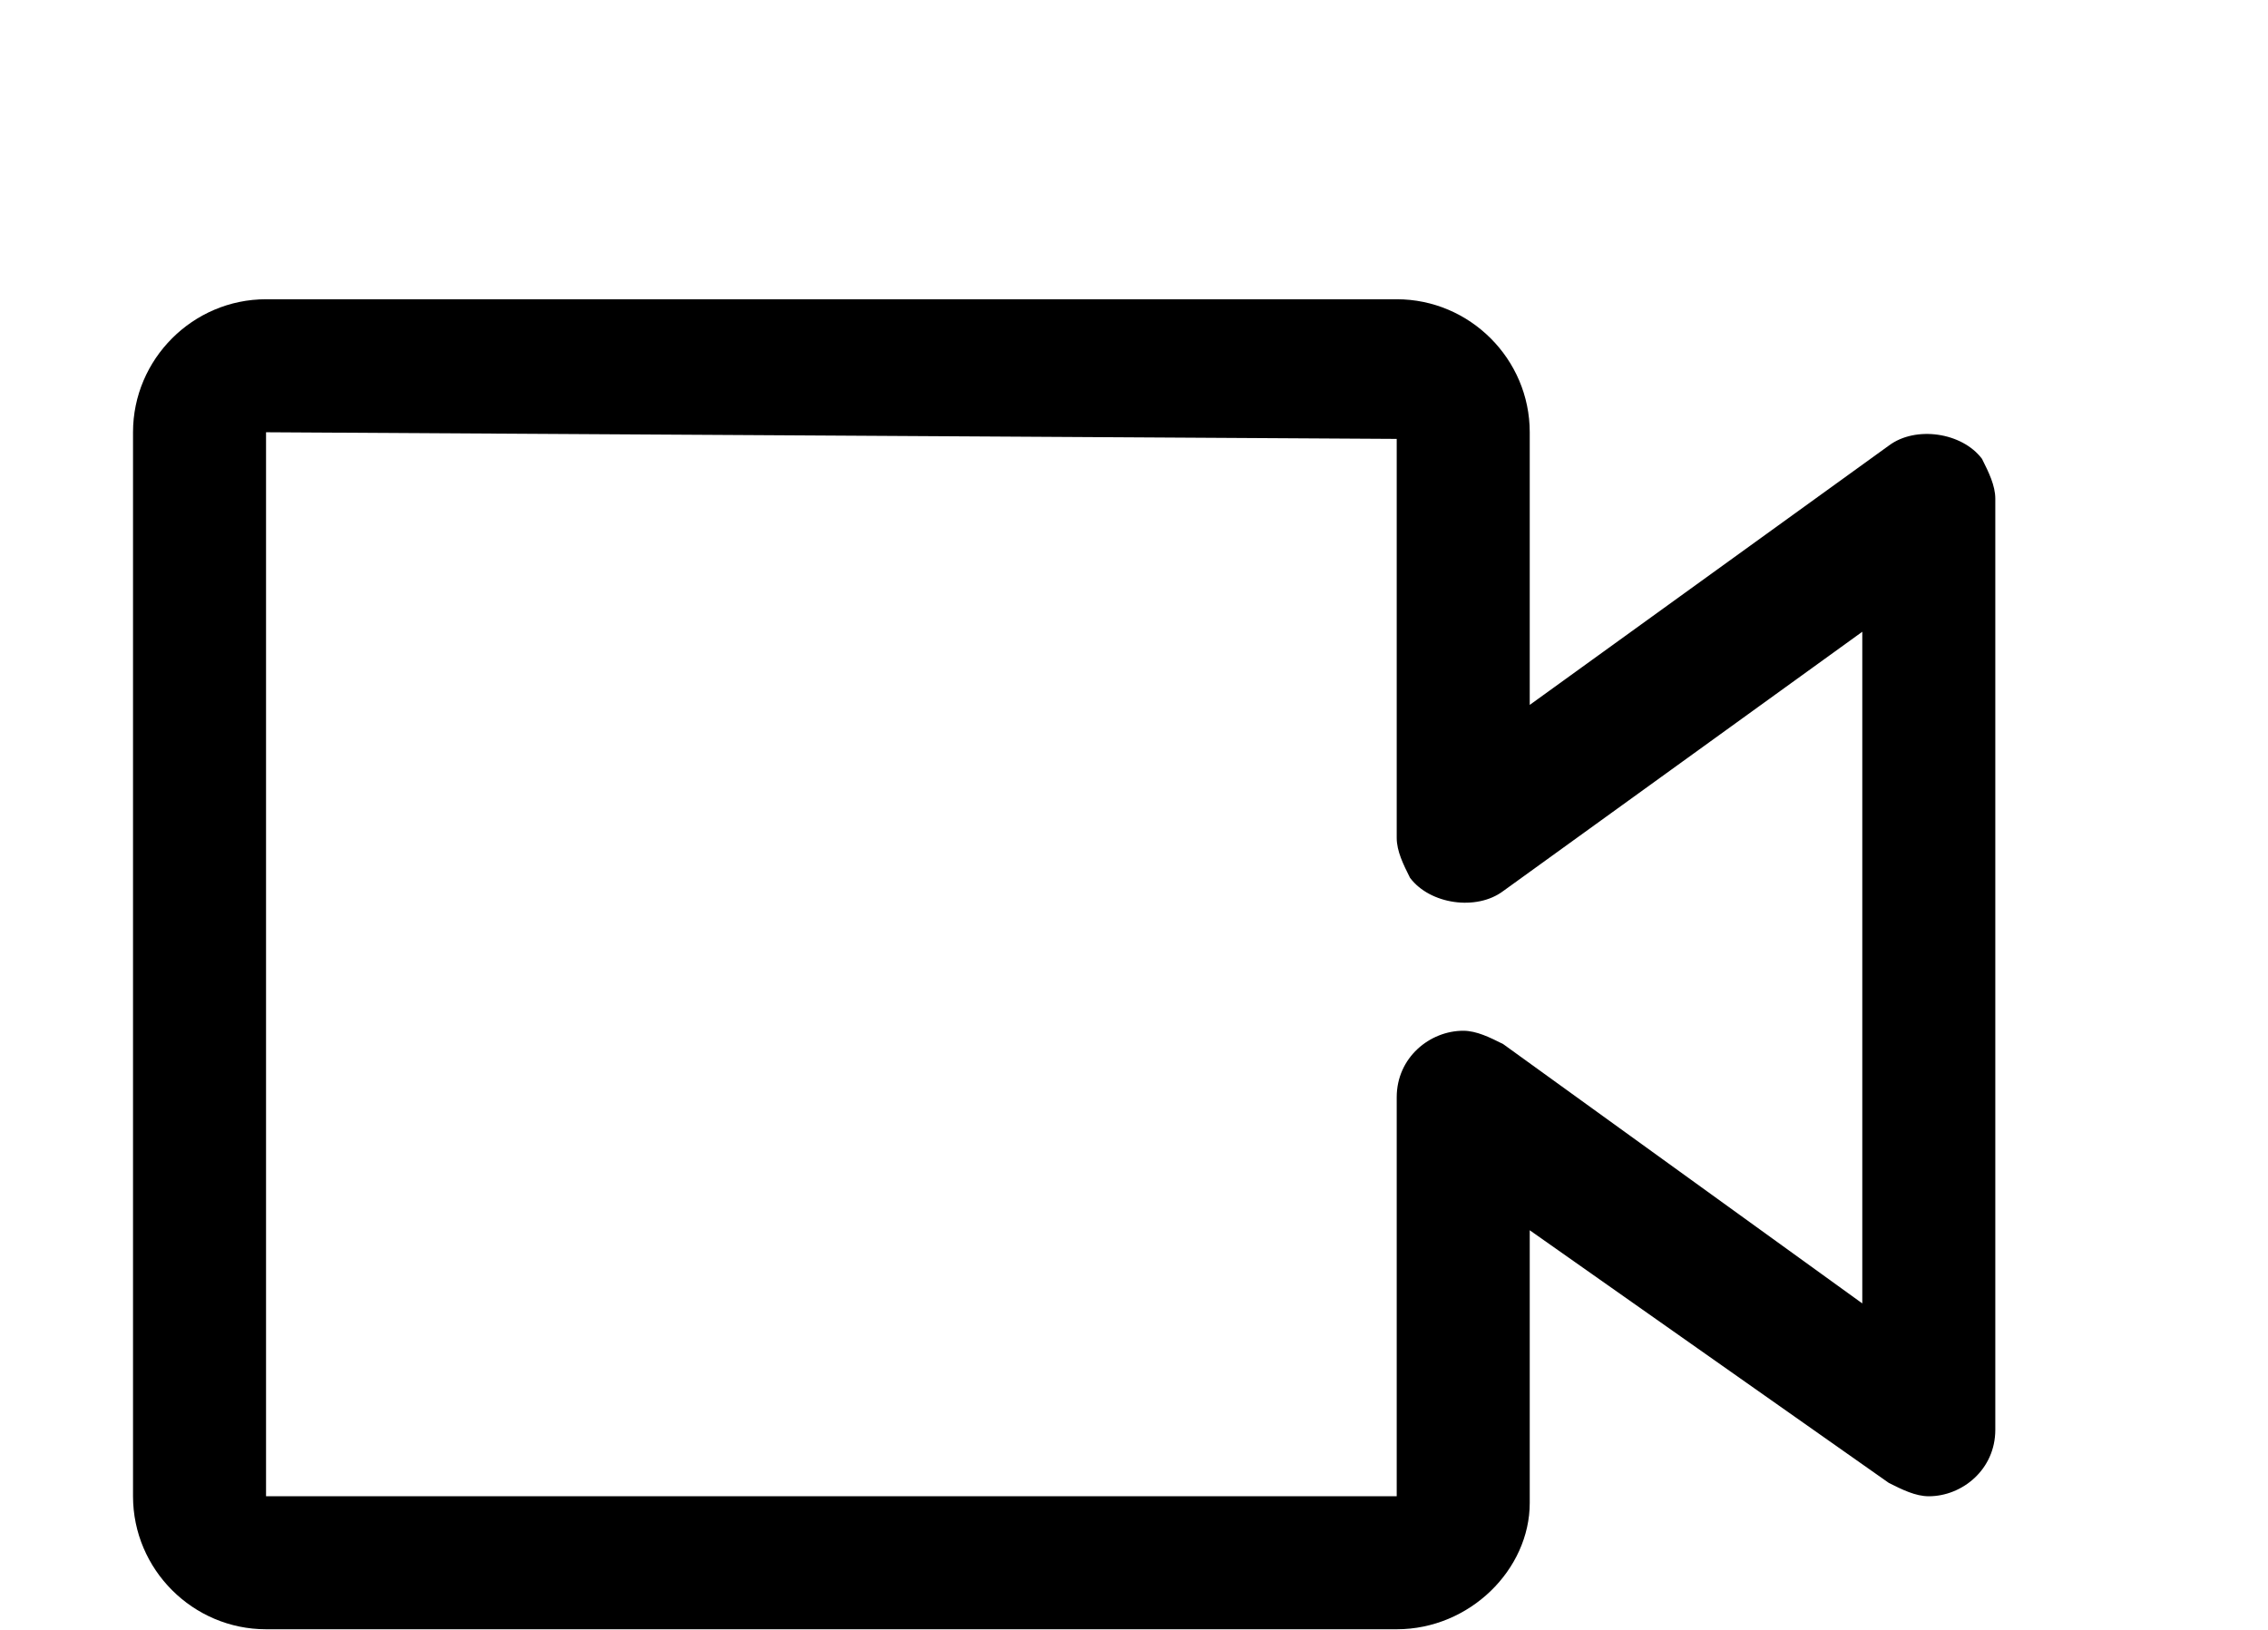
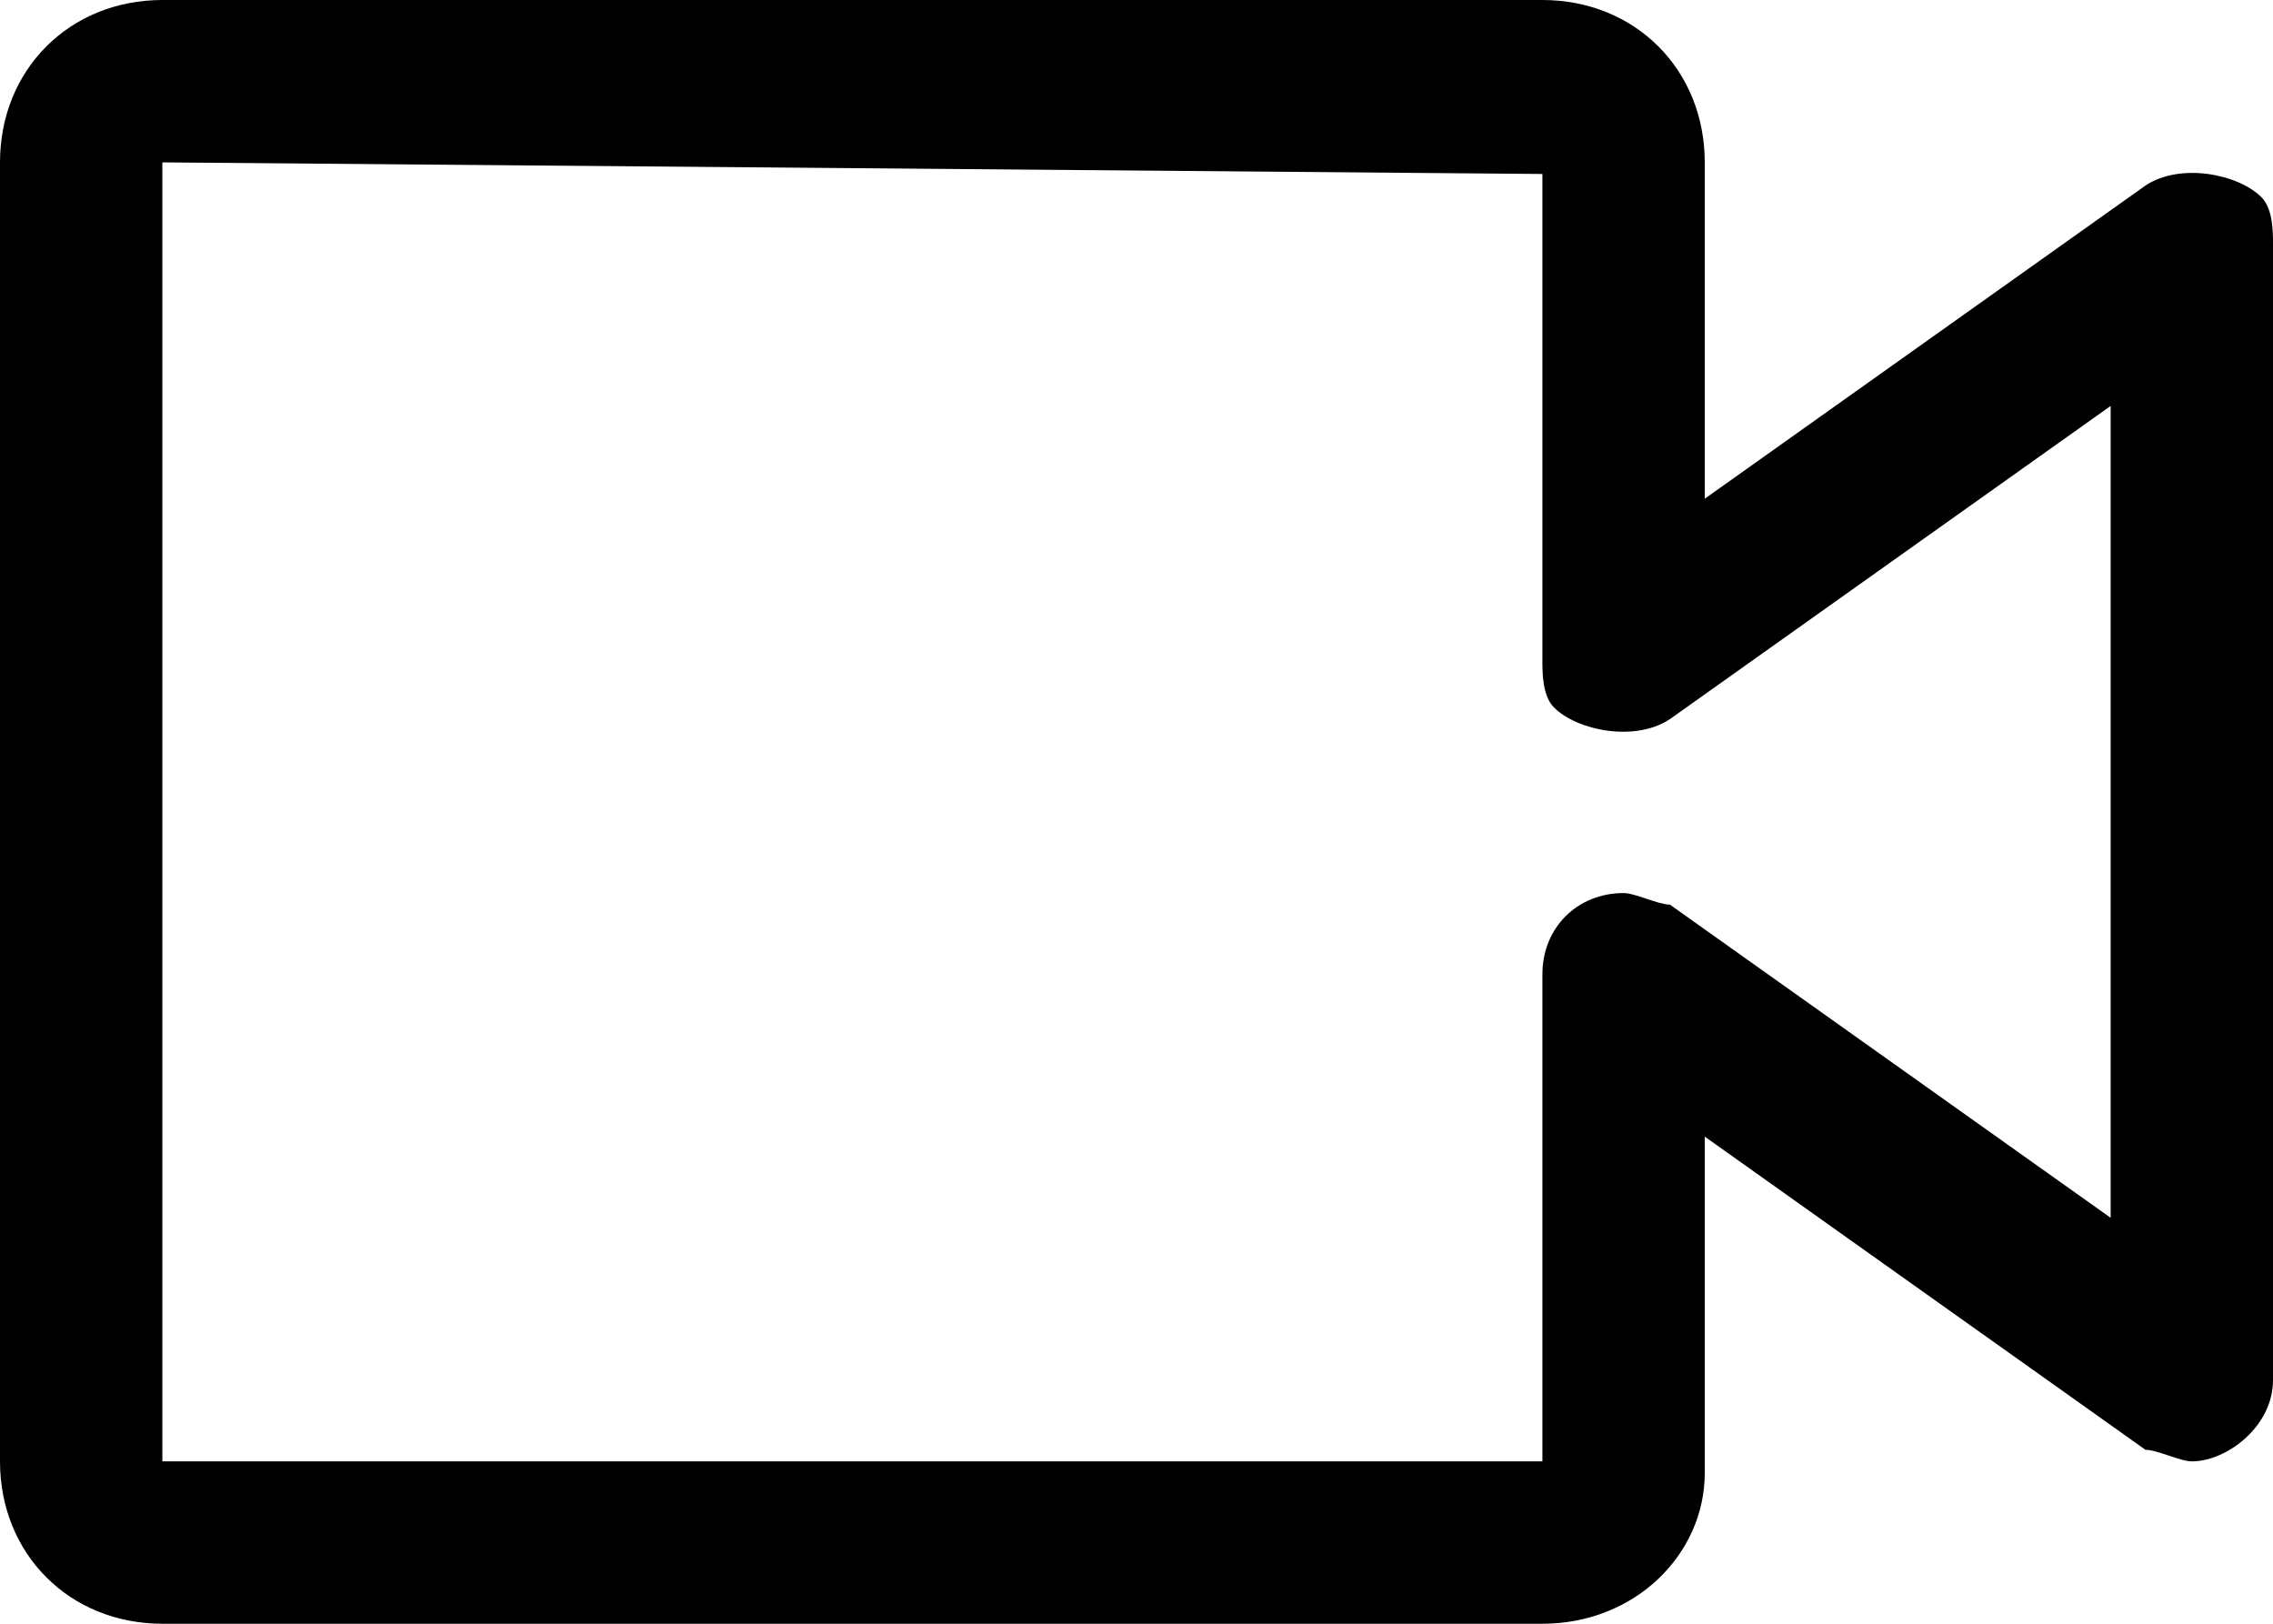
- <svg xmlns="http://www.w3.org/2000/svg" version="1.1" id="icon" x="0px" y="0px" viewBox="0 0 34.1 24.5" style="enable-background:new 0 0 34.1 24.5;" xml:space="preserve">
-   <style type="text/css">
- 	.st0{fill:none;}
- </style>
-   <path d="M21,24.5H4c-1.1,0-2-0.9-2-2v-16c0-1.1,0.9-2,2-2h17c1.1,0,2,0.9,2,2v4.1l5.4-3.9c0.4-0.3,1.1-0.2,1.4,0.2  C29.9,7.1,30,7.3,30,7.5v14c0,0.6-0.5,1-1,1c-0.2,0-0.4-0.1-0.6-0.2L23,18.5v4.1C23,23.6,22.1,24.5,21,24.5z M4,6.5v16h17v-6  c0-0.6,0.5-1,1-1c0.2,0,0.4,0.1,0.6,0.2l5.4,3.9V9.5l-5.4,3.9c-0.4,0.3-1.1,0.2-1.4-0.2C21.1,13,21,12.8,21,12.6v-6L4,6.5L4,6.5z" />
-   <rect id="_Transparent_Rectangle_" y="-1.5" class="st0" width="32" height="32" />
+ <svg xmlns="http://www.w3.org/2000/svg" version="1.1" id="Layer_1" x="0px" y="0px" viewBox="0 0 19.6 14" style="enable-background:new 0 0 19.6 14;" xml:space="preserve">
+   <path d="M13.3,14H1.4C0.6,14,0,13.4,0,12.6V1.4C0,0.6,0.6,0,1.4,0h11.9c0.8,0,1.4,0.6,1.4,1.4v2.9l3.8-2.7c0.3-0.2,0.8-0.1,1,0.1  c0.1,0.1,0.1,0.3,0.1,0.4v9.8c0,0.4-0.4,0.7-0.7,0.7c-0.1,0-0.3-0.1-0.4-0.1l-3.8-2.7v2.9C14.7,13.4,14.1,14,13.3,14z M1.4,1.4v11.2  h11.9V8.4c0-0.4,0.3-0.7,0.7-0.7c0.1,0,0.3,0.1,0.4,0.1l3.8,2.7V3.5l-3.8,2.7c-0.3,0.2-0.8,0.1-1-0.1c-0.1-0.1-0.1-0.3-0.1-0.4V1.5  L1.4,1.4L1.4,1.4z" />
</svg>
